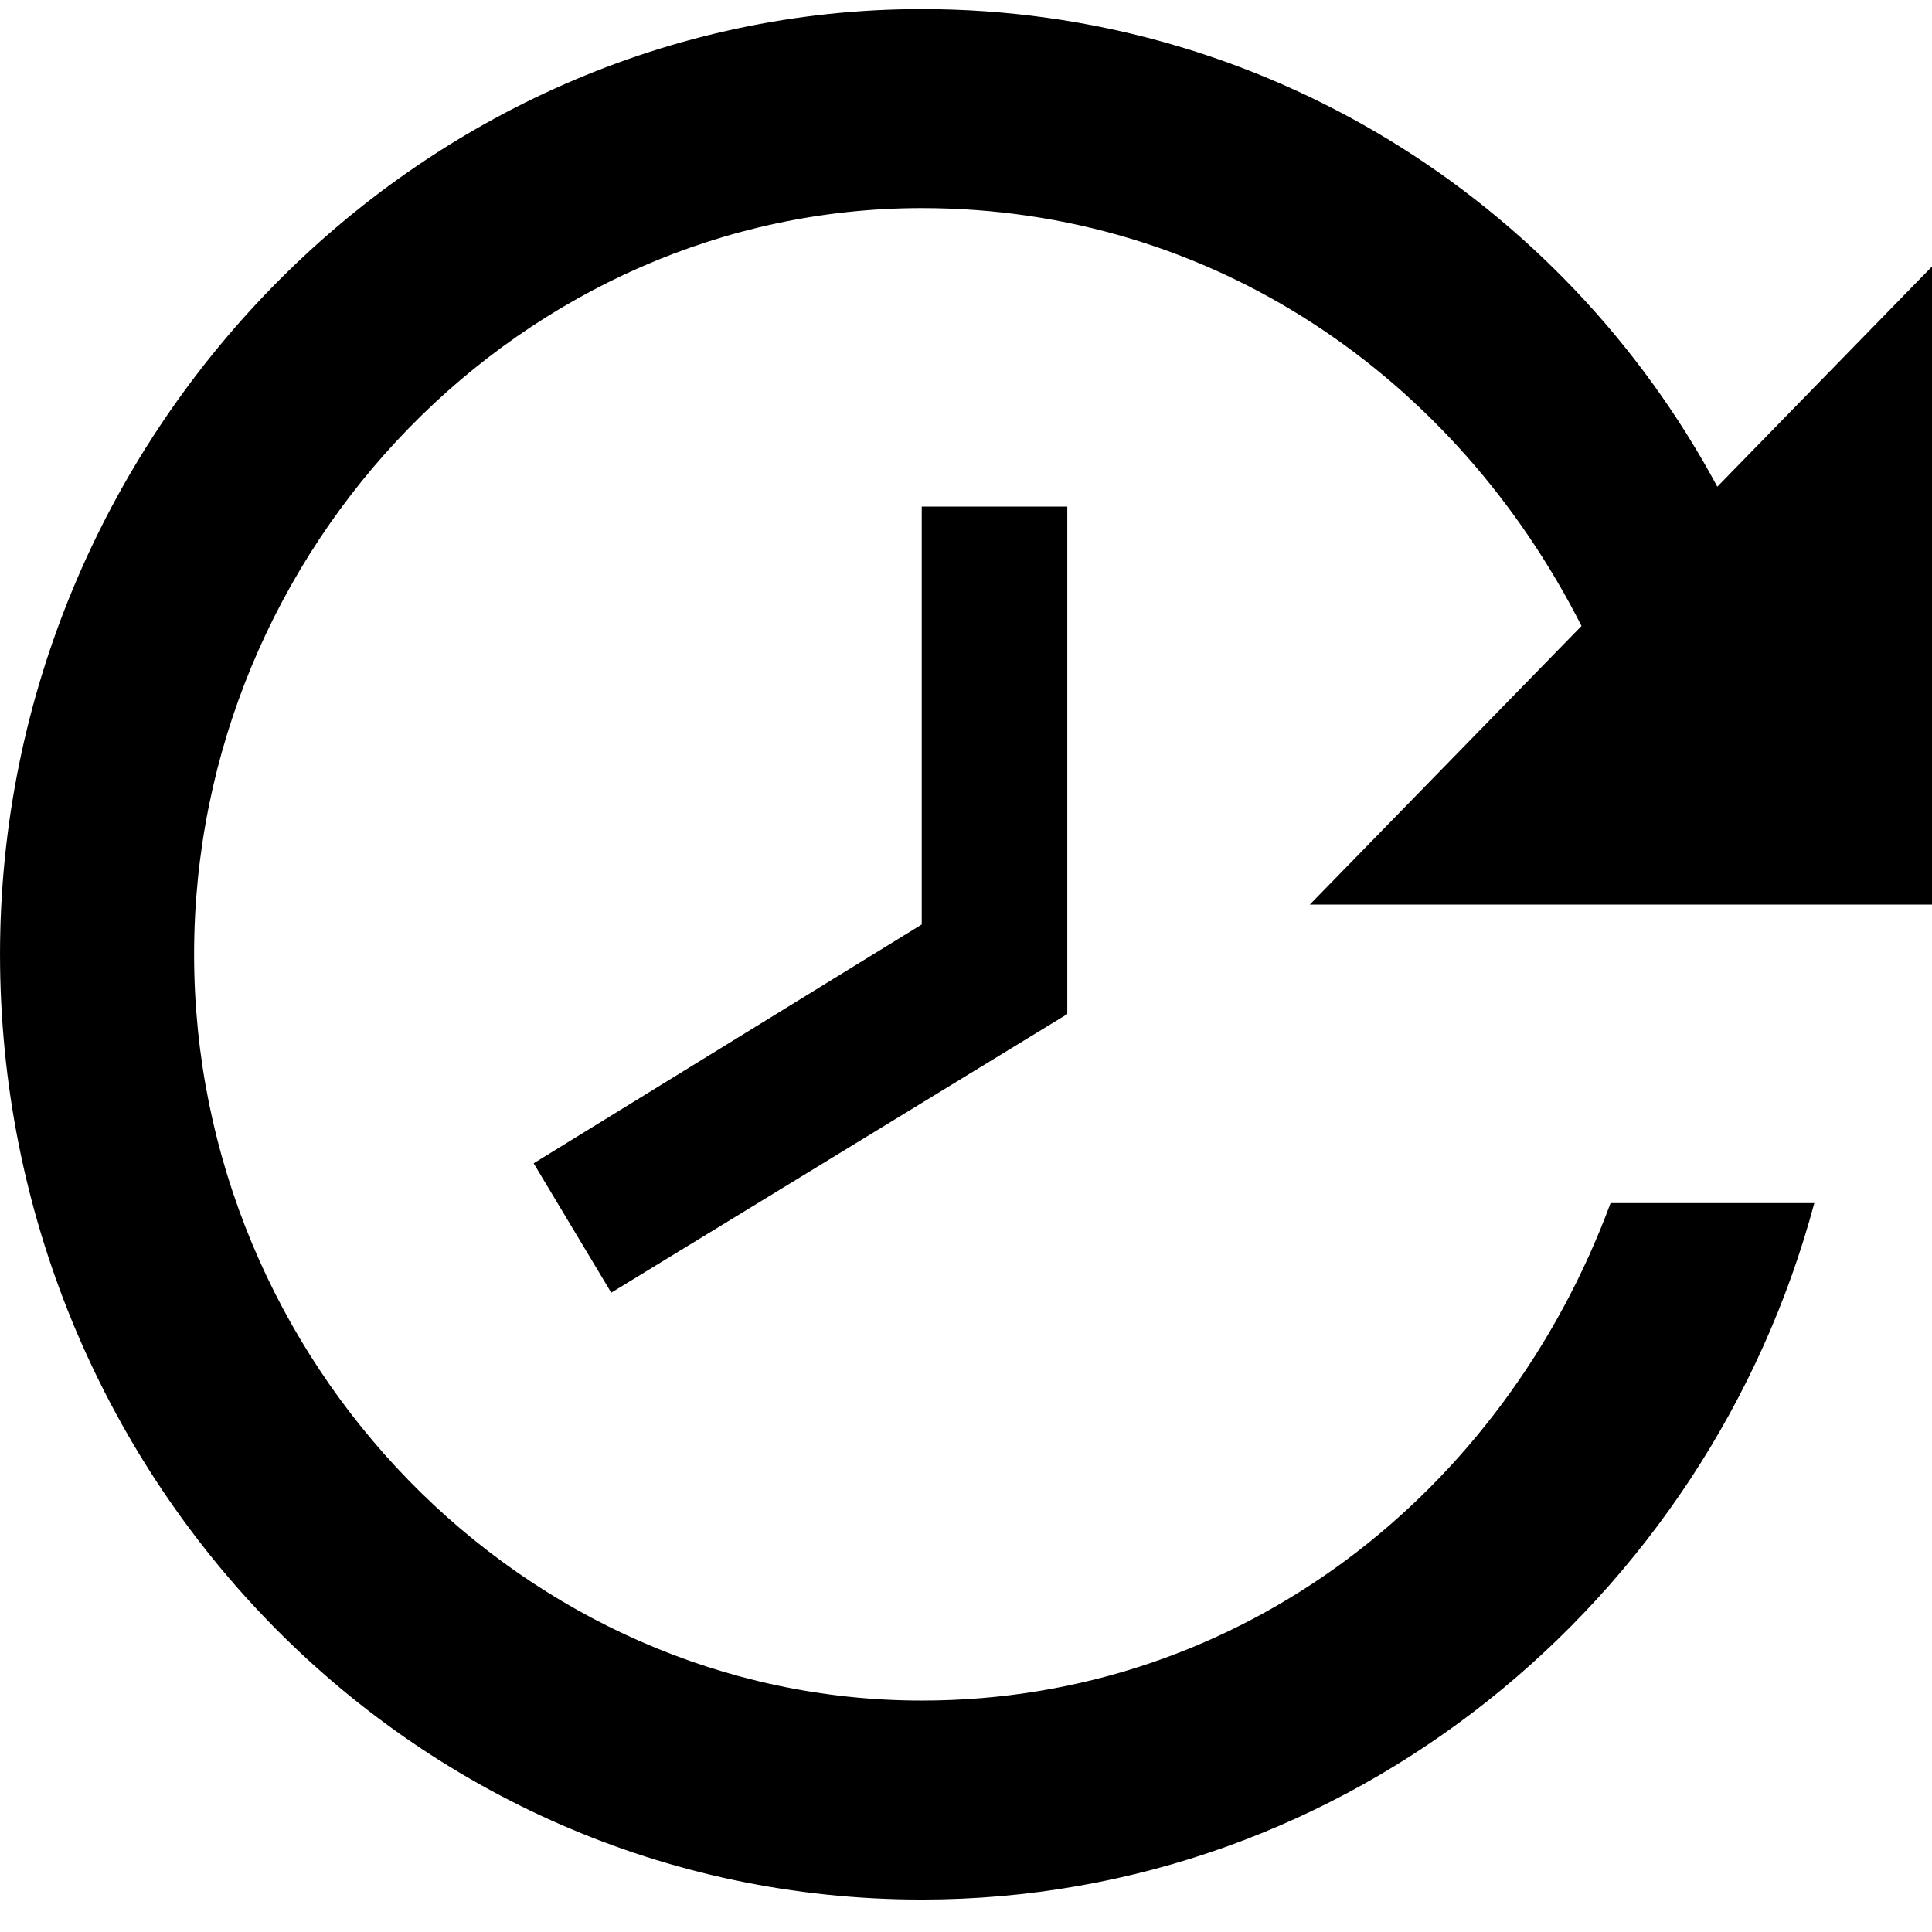
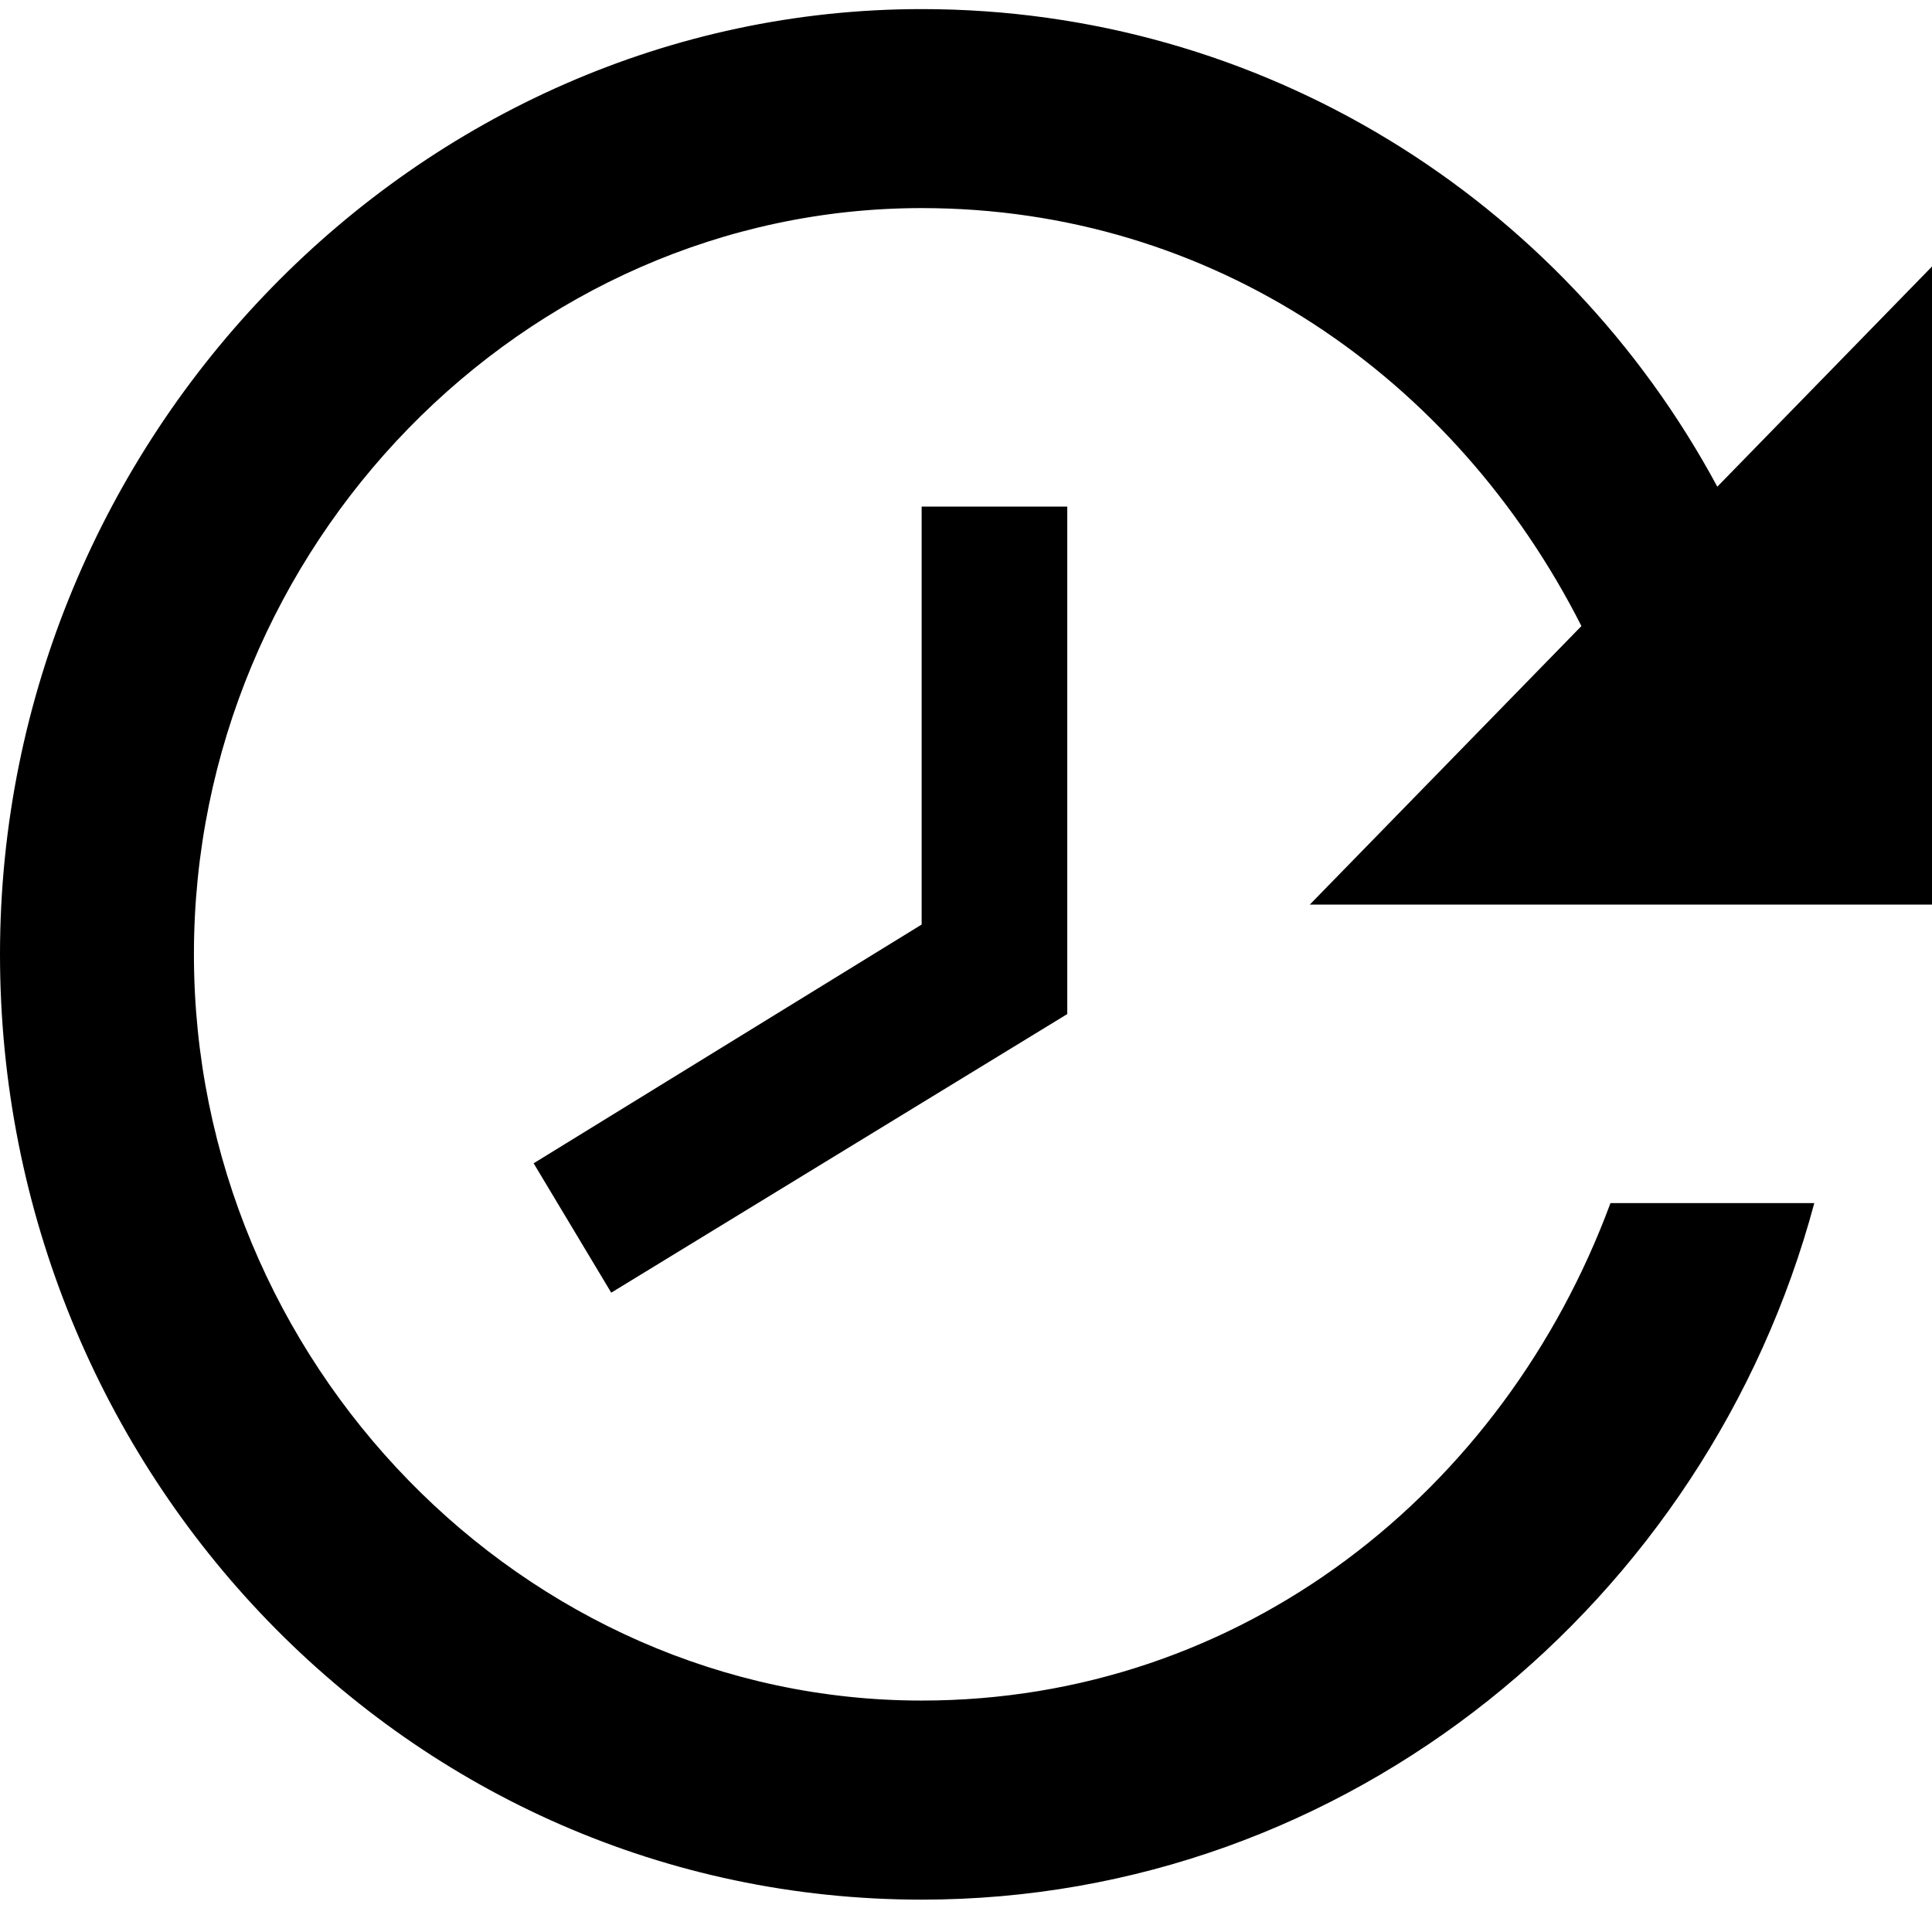
- <svg xmlns="http://www.w3.org/2000/svg" width="24" height="24" version="1.1" id="svg37">
-   <defs id="defs41" />
-   <g id="g29">
-     <rect fill="none" id="canvas_background" height="26" width="26" y="-1" x="-1" />
-   </g>
-   <g id="g35" transform="matrix(-1,0,0,1,24.10519,0)">
-     <path d="m 12.655,0.113 c -4.218,0 -7.955,2.348 -9.883,5.933 L 0,3.203 v 8.034 H 7.834 L 4.459,7.776 C 6.026,4.686 9.039,2.585 12.655,2.585 c 4.942,0 9.039,4.203 9.039,9.27 0,5.068 -4.098,9.27 -9.039,9.27 -3.977,0 -7.232,-2.596 -8.557,-6.18 H 1.567 c 1.326,4.944 5.785,8.652 11.088,8.652 6.388,0 11.45,-5.315 11.45,-11.742 0,-6.427 -5.183,-11.742 -11.45,-11.742 z m -1.808,6.18 v 6.304 l 5.665,3.461 0.964,-1.607 -4.821,-2.967 V 6.293 h -1.808 z" id="path33" />
+ <svg xmlns="http://www.w3.org/2000/svg" width="24" height="24">
+   <path fill="none" d="M-1-1h26v26H-1z" />
+   <g transform="matrix(-1 0 0 1 24.105 0)">
+     <path d="M12.655.113c-4.218 0-7.954 2.349-9.883 5.933L0 3.203v8.034h7.834L4.46 7.777c1.567-3.09 4.58-5.192 8.196-5.192 4.942 0 9.04 4.203 9.04 9.27 0 5.068-4.098 9.27-9.04 9.27-3.977 0-7.231-2.595-8.557-6.18H1.567c1.326 4.945 5.785 8.653 11.088 8.653 6.388 0 11.45-5.315 11.45-11.743 0-6.427-5.182-11.742-11.45-11.742zm-1.808 6.18v6.304l5.665 3.461.964-1.607-4.82-2.966V6.293h-1.809z" />
  </g>
</svg>
